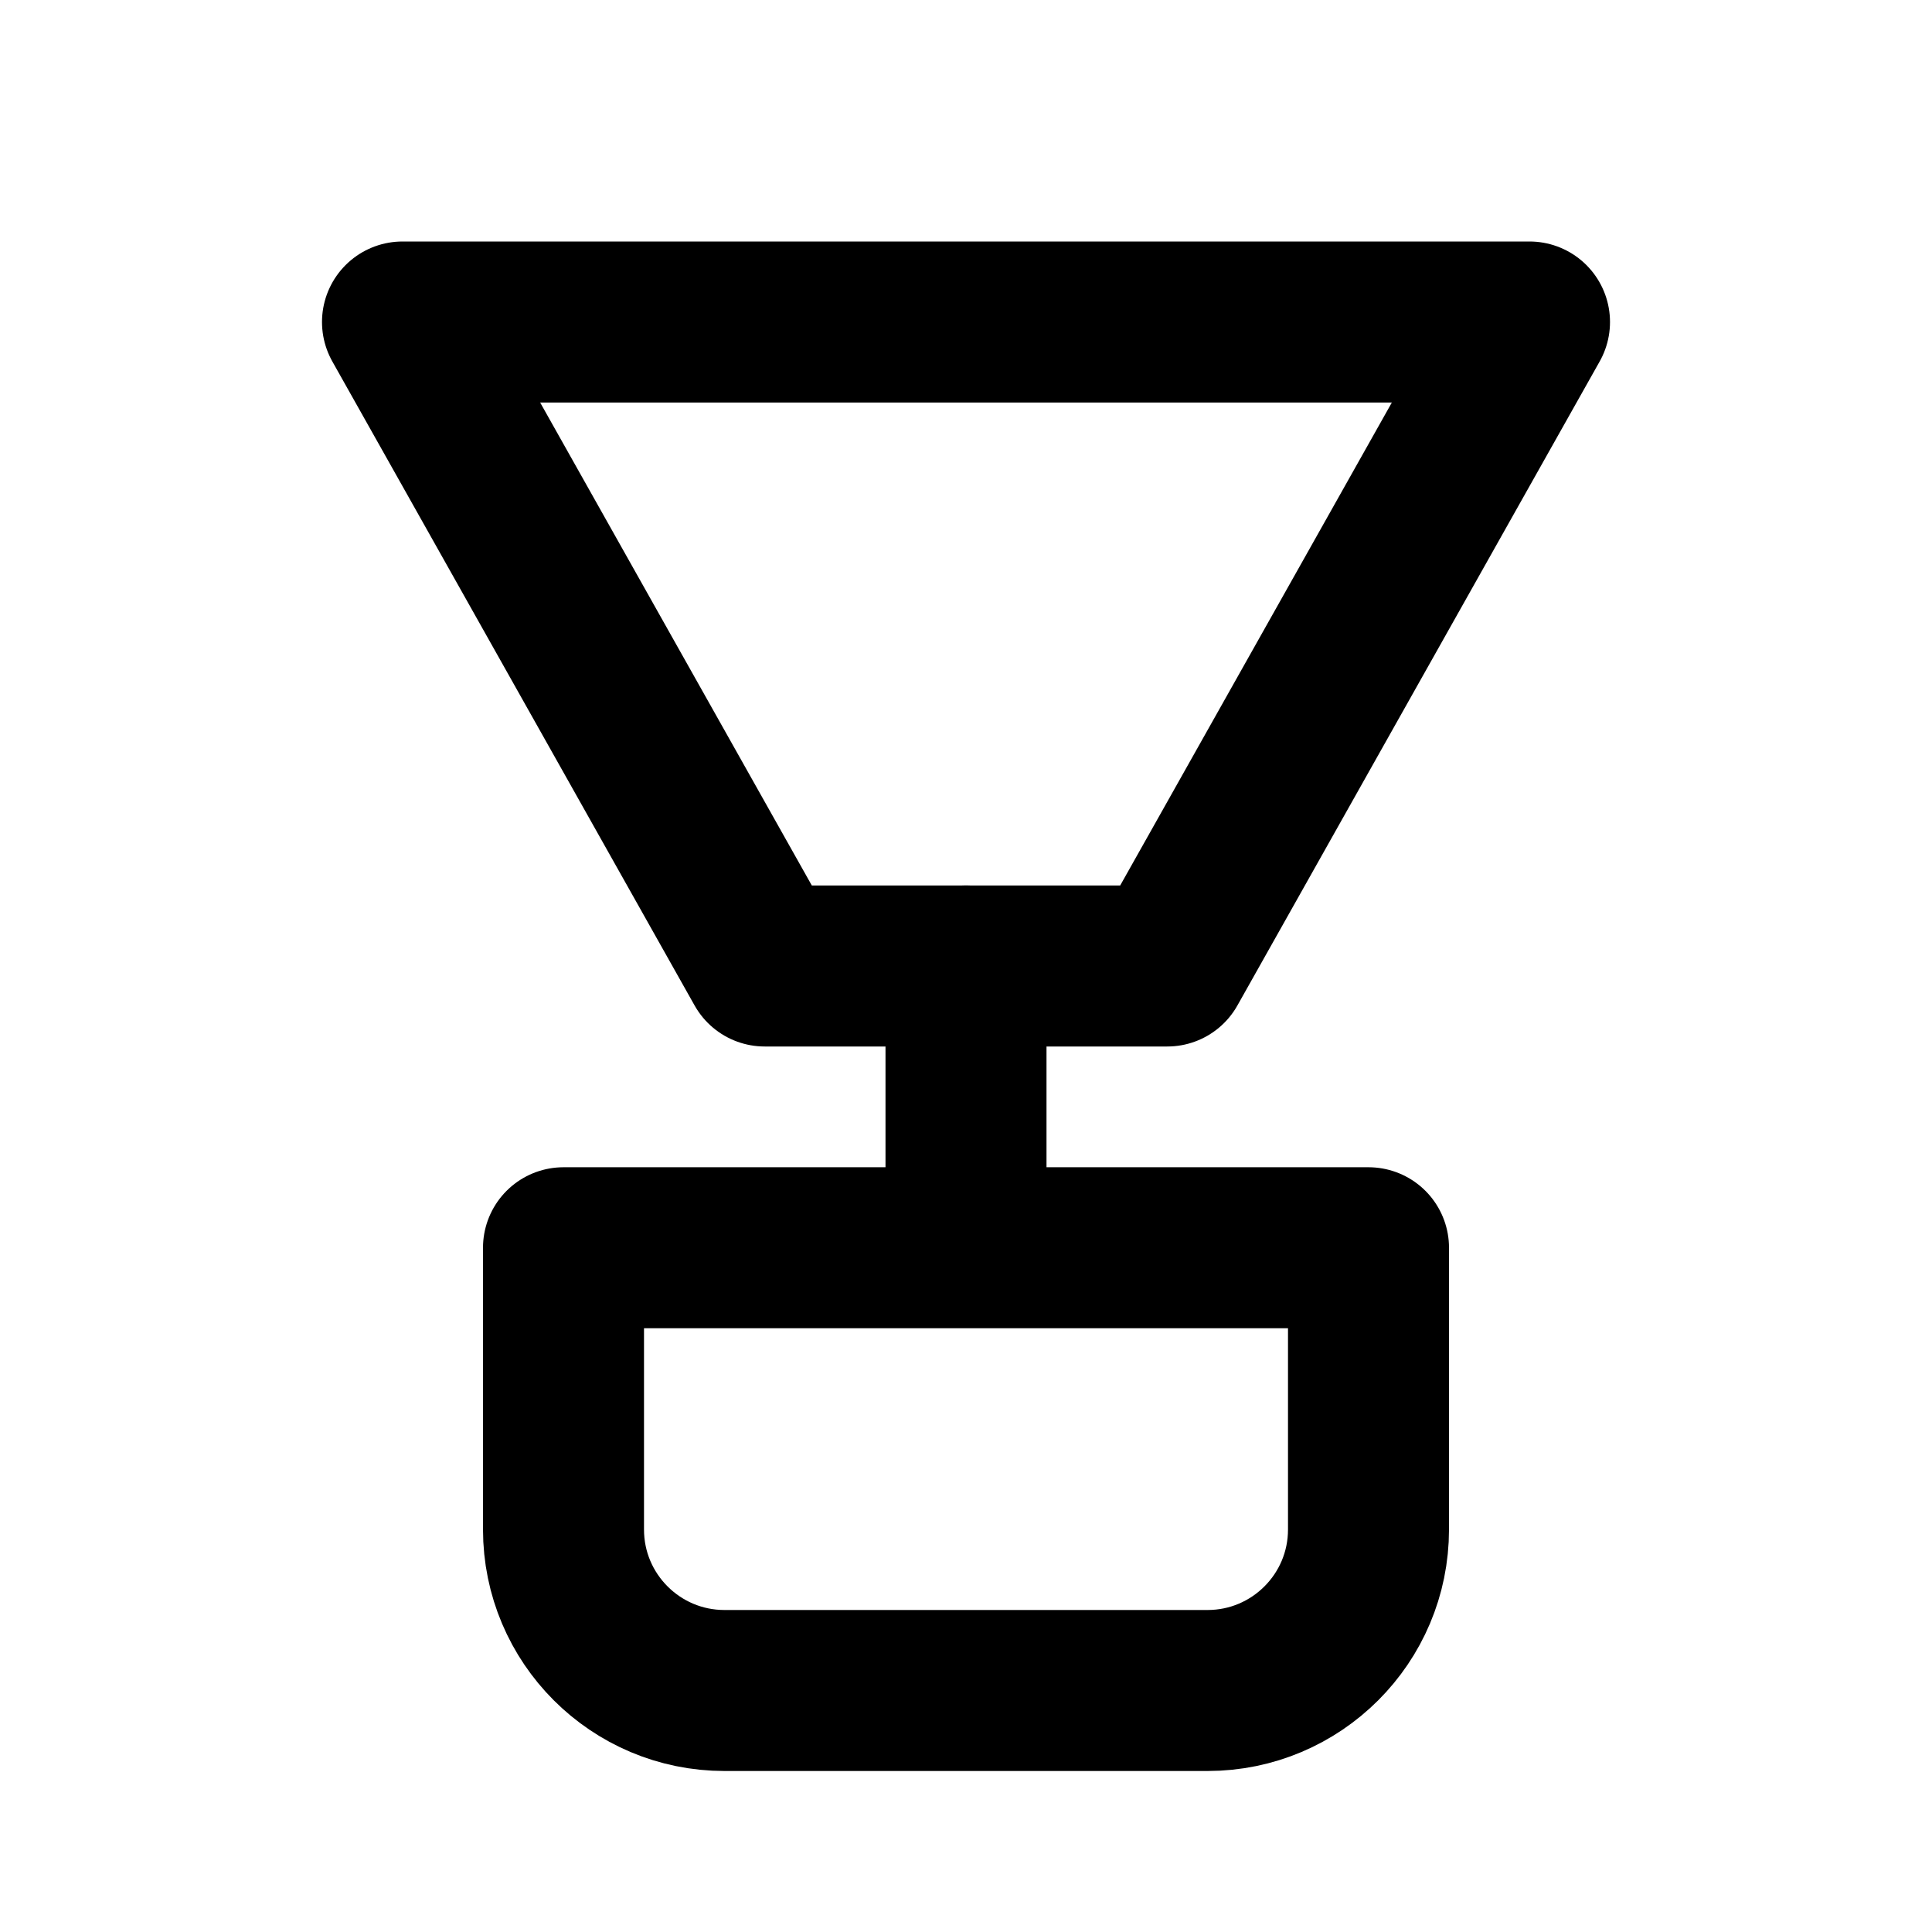
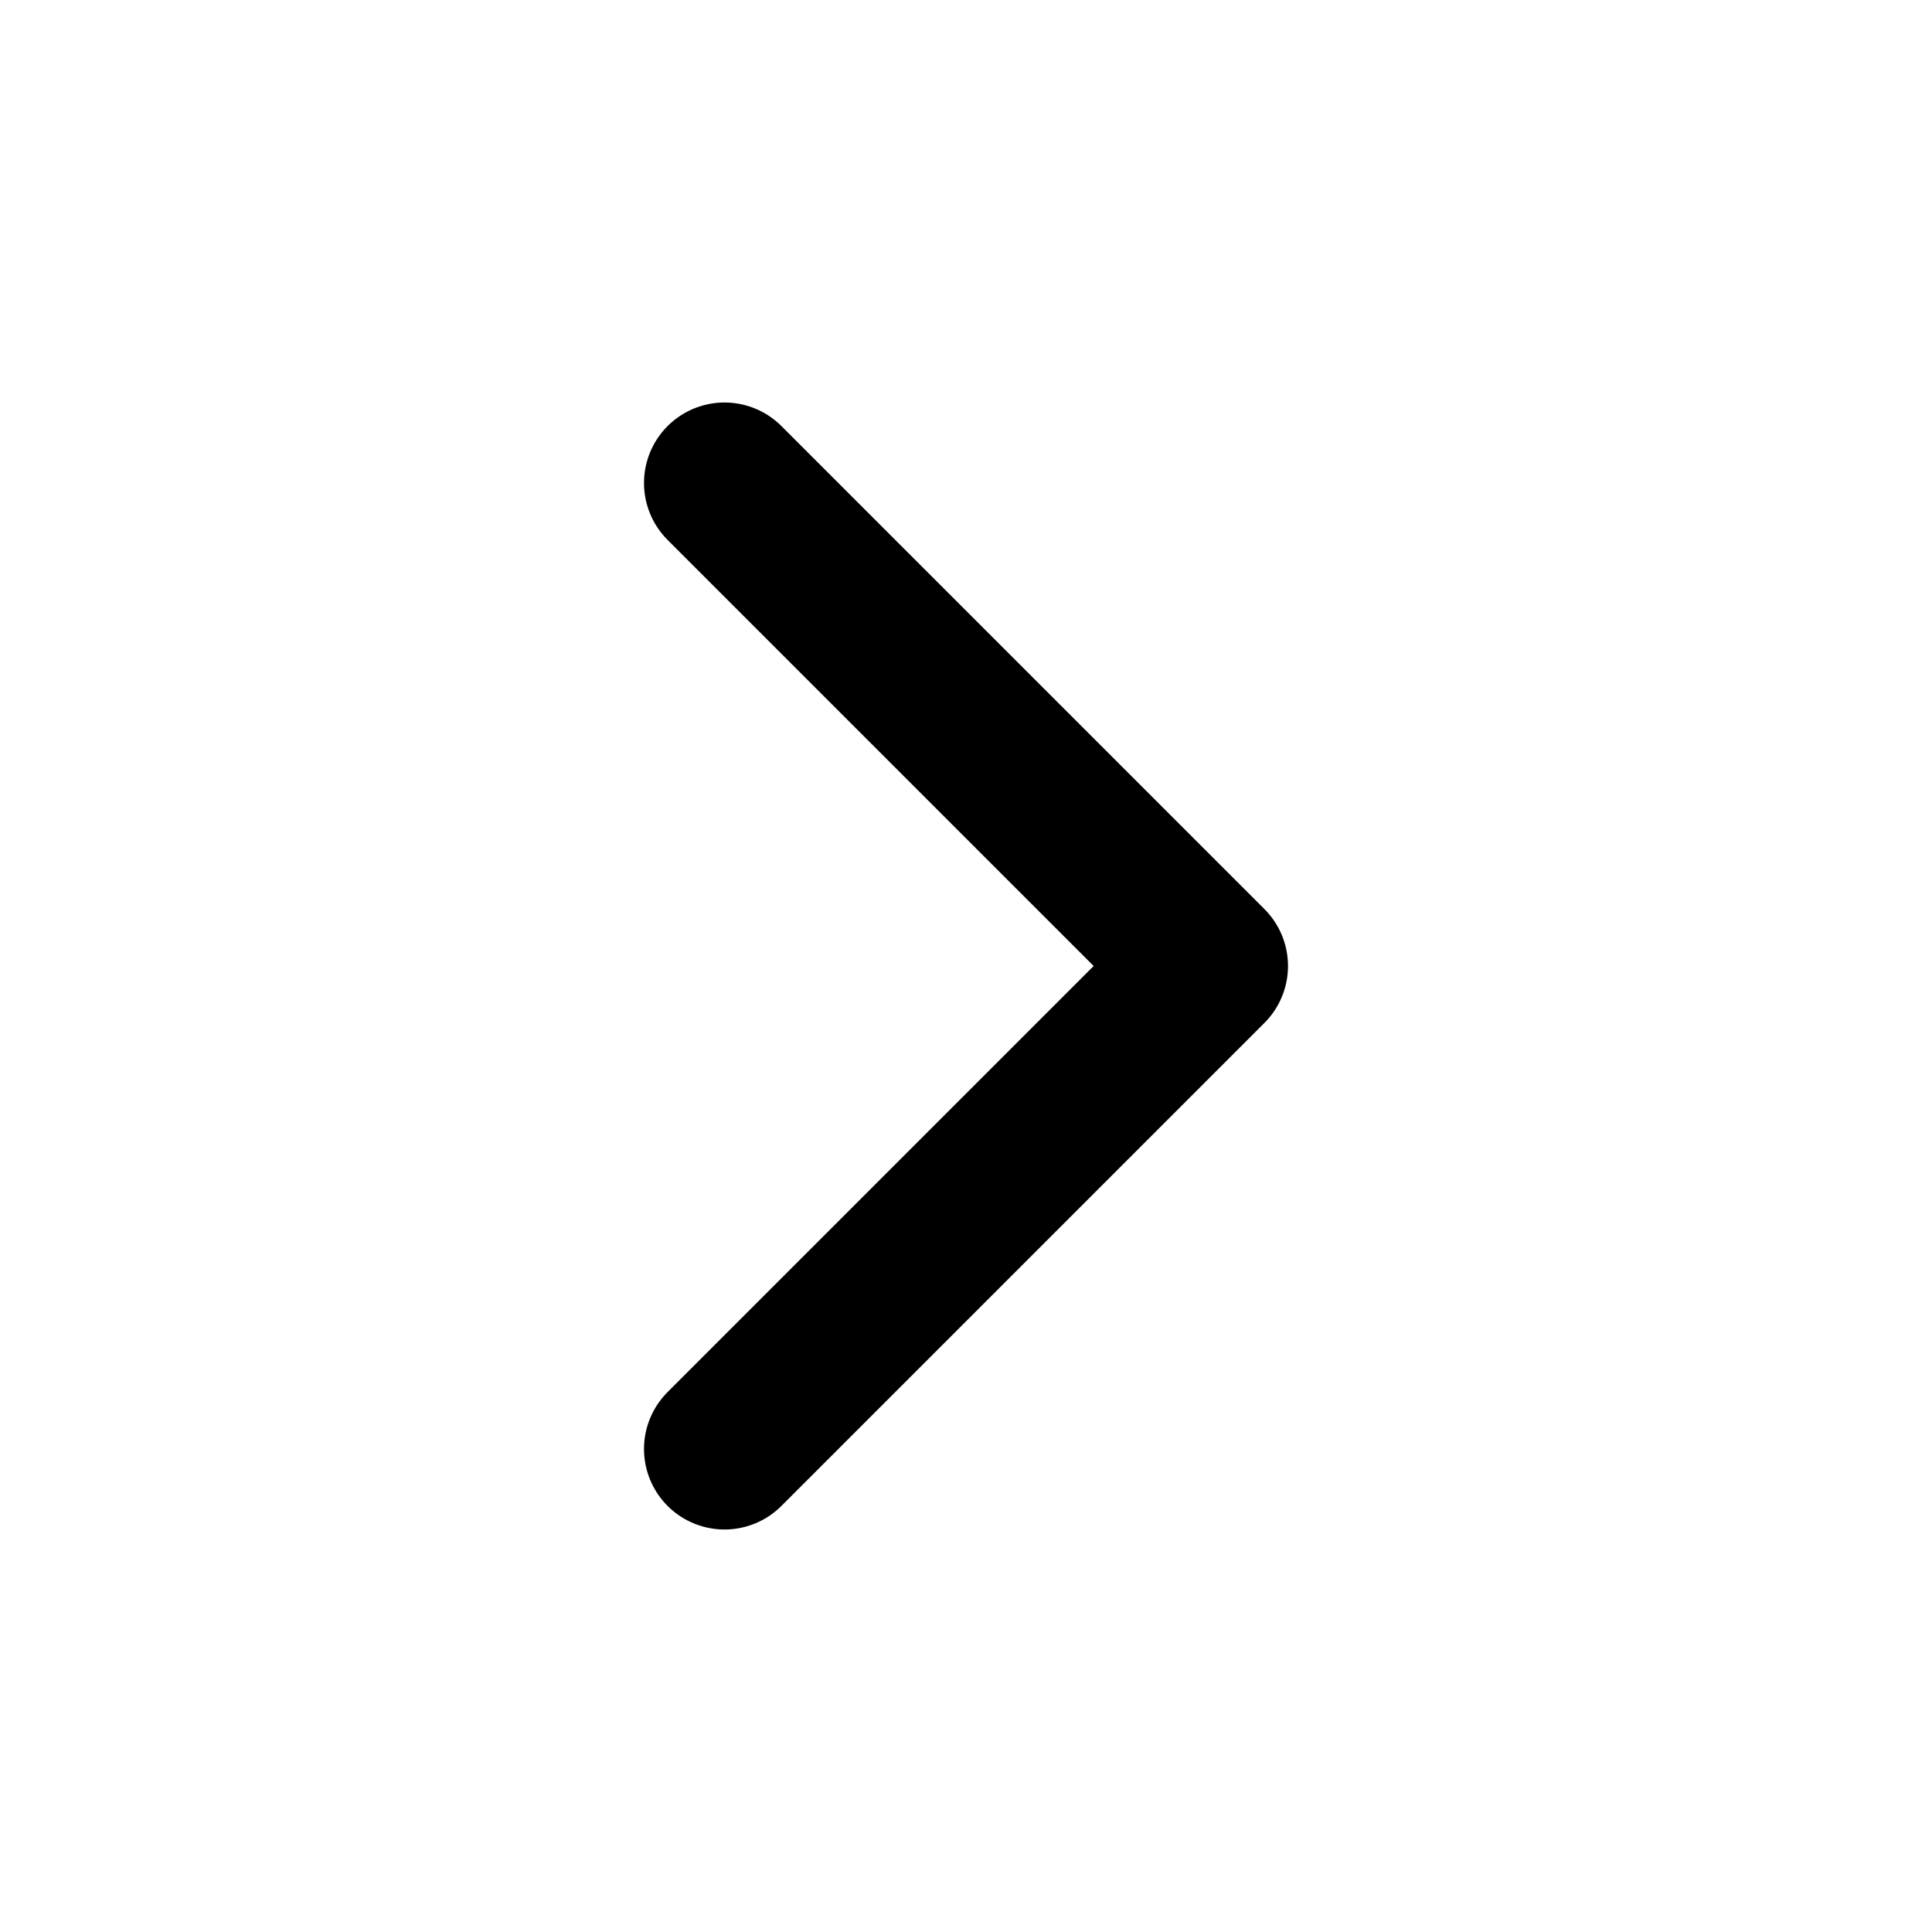
<svg xmlns="http://www.w3.org/2000/svg" width="24" height="24" viewBox="0 0 24 24" fill="none" stroke="#000000" stroke-width="2" stroke-linecap="round" stroke-linejoin="round">
-   <path d="M5 4 H19 L14.5 12 H9.5 Z" />
-   <path d="M12 12 V14.5" />
-   <path d="M7 15.5 H17 V19 A2 2 0 0 1 15 21 H9 A2 2 0 0 1 7 19 Z" />
+   <path d="m9 18 6-6-6-6" />
</svg>
